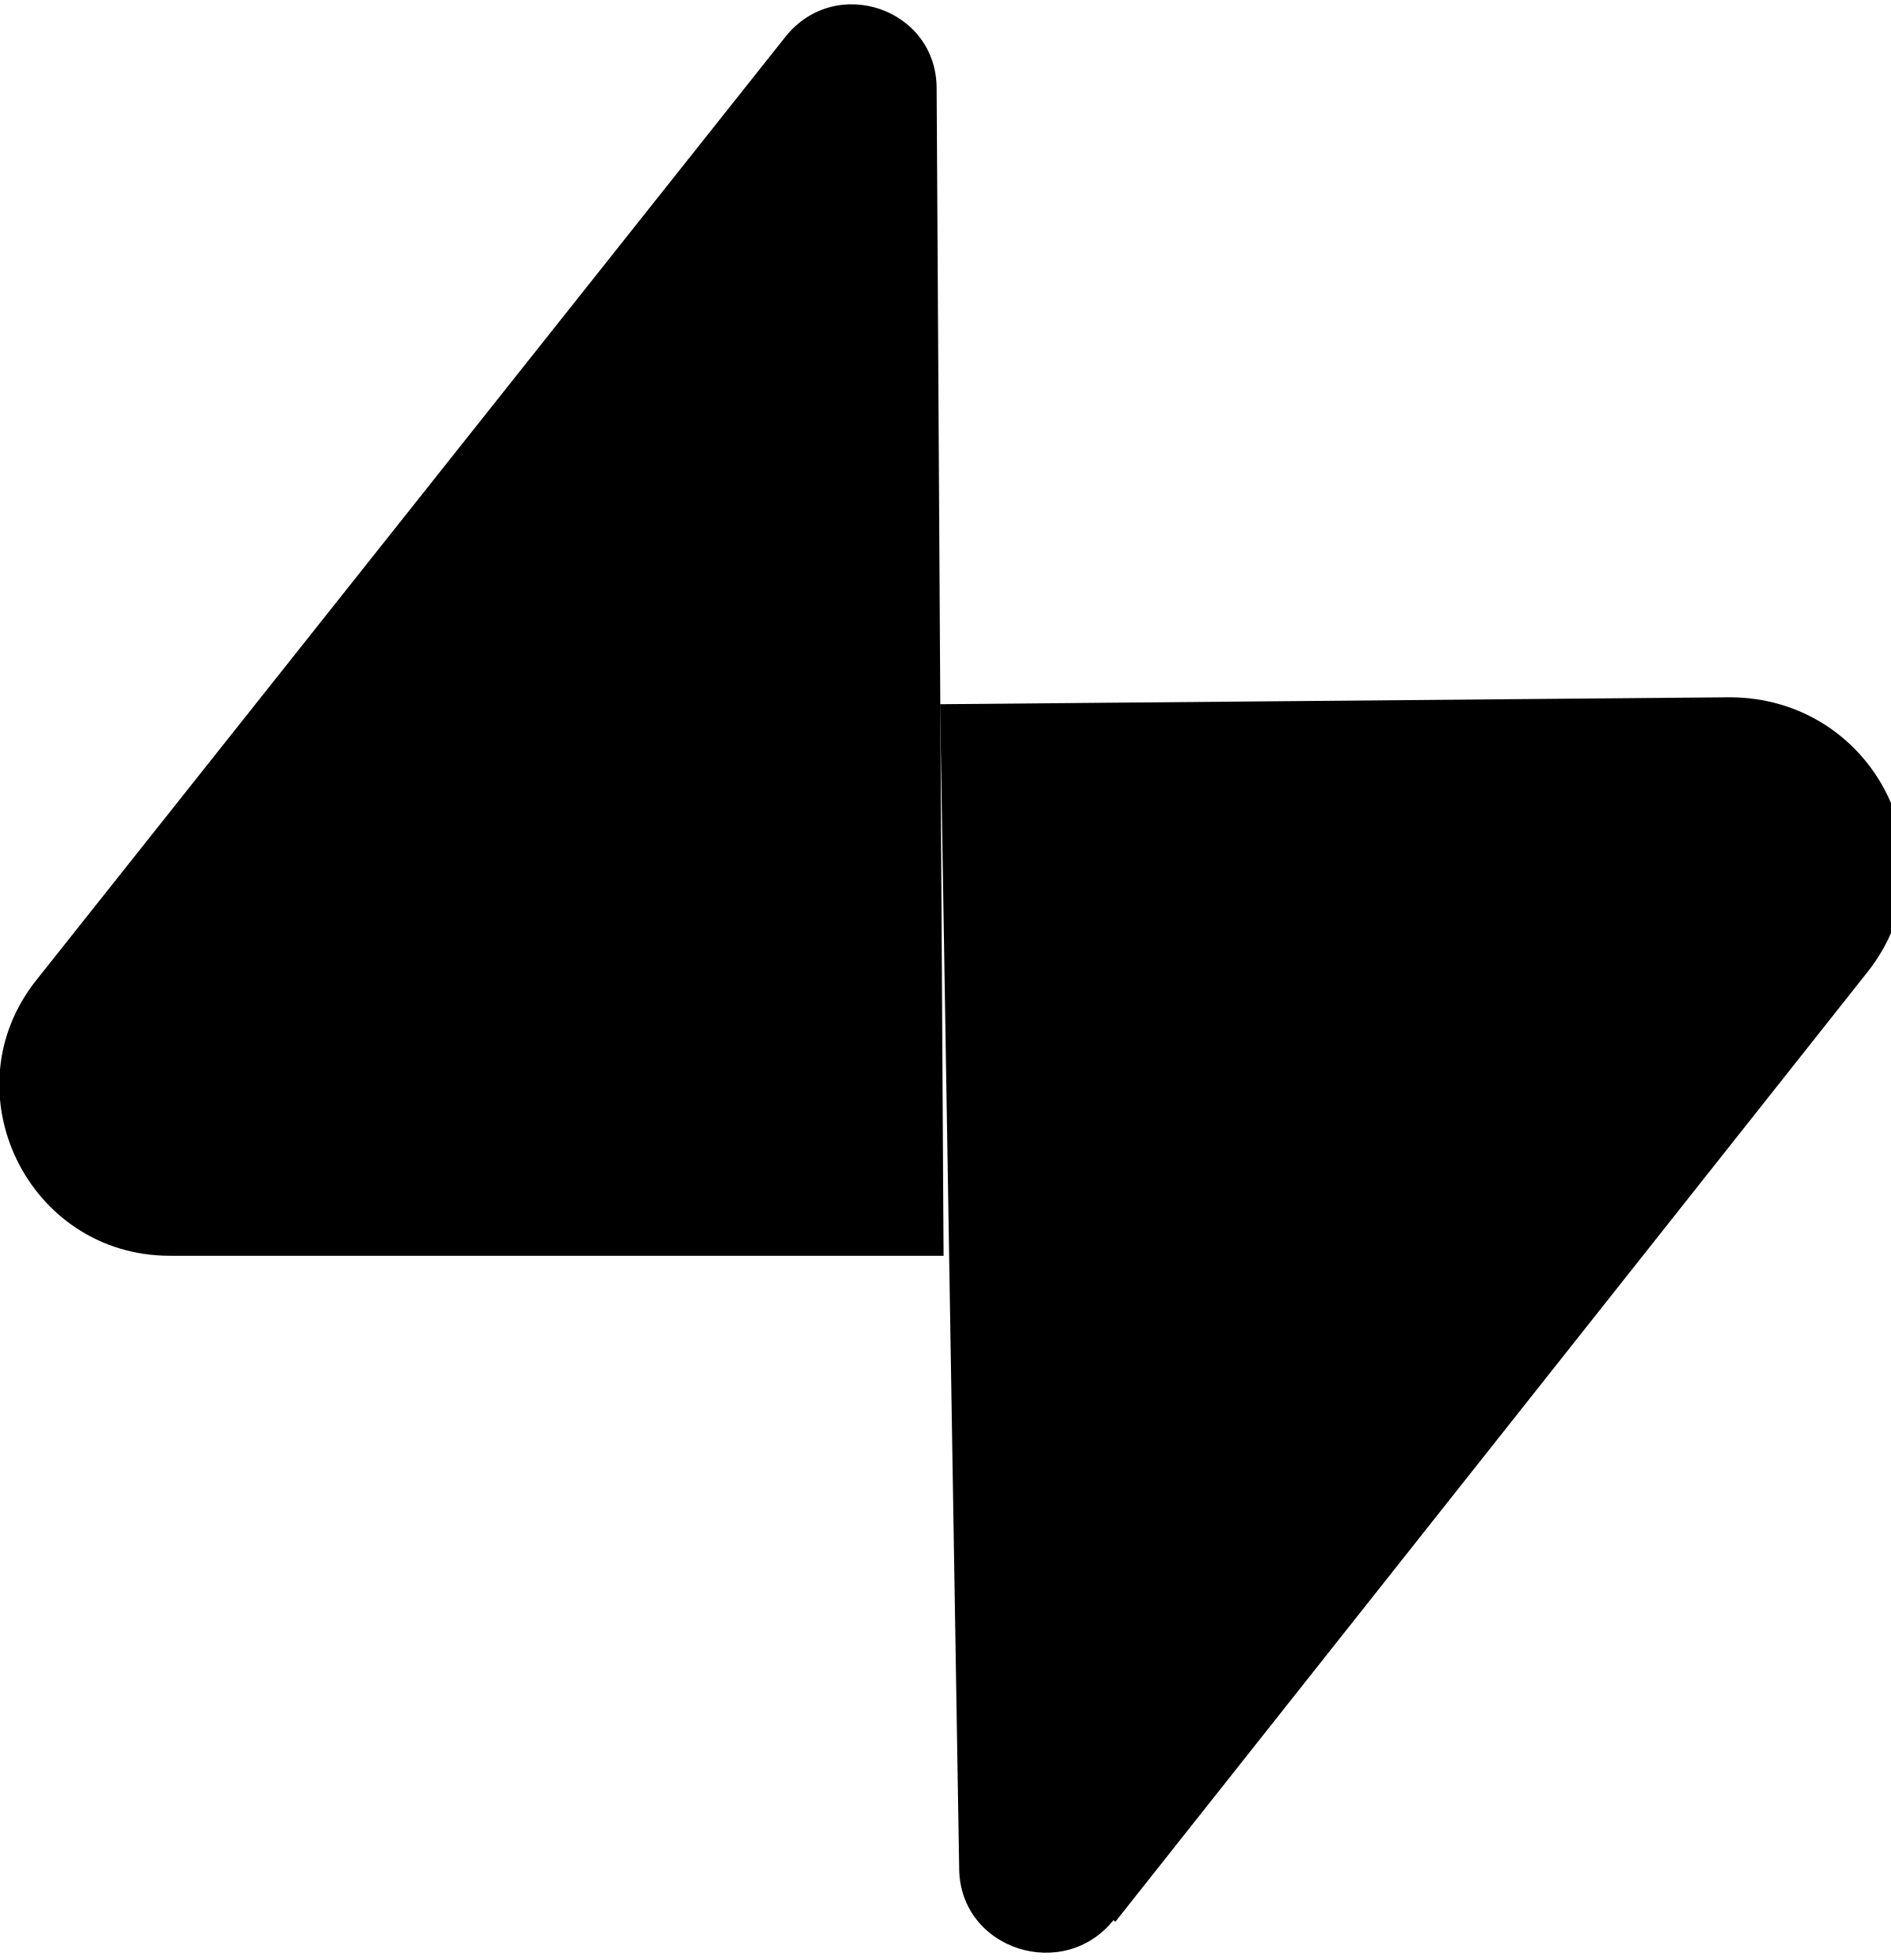
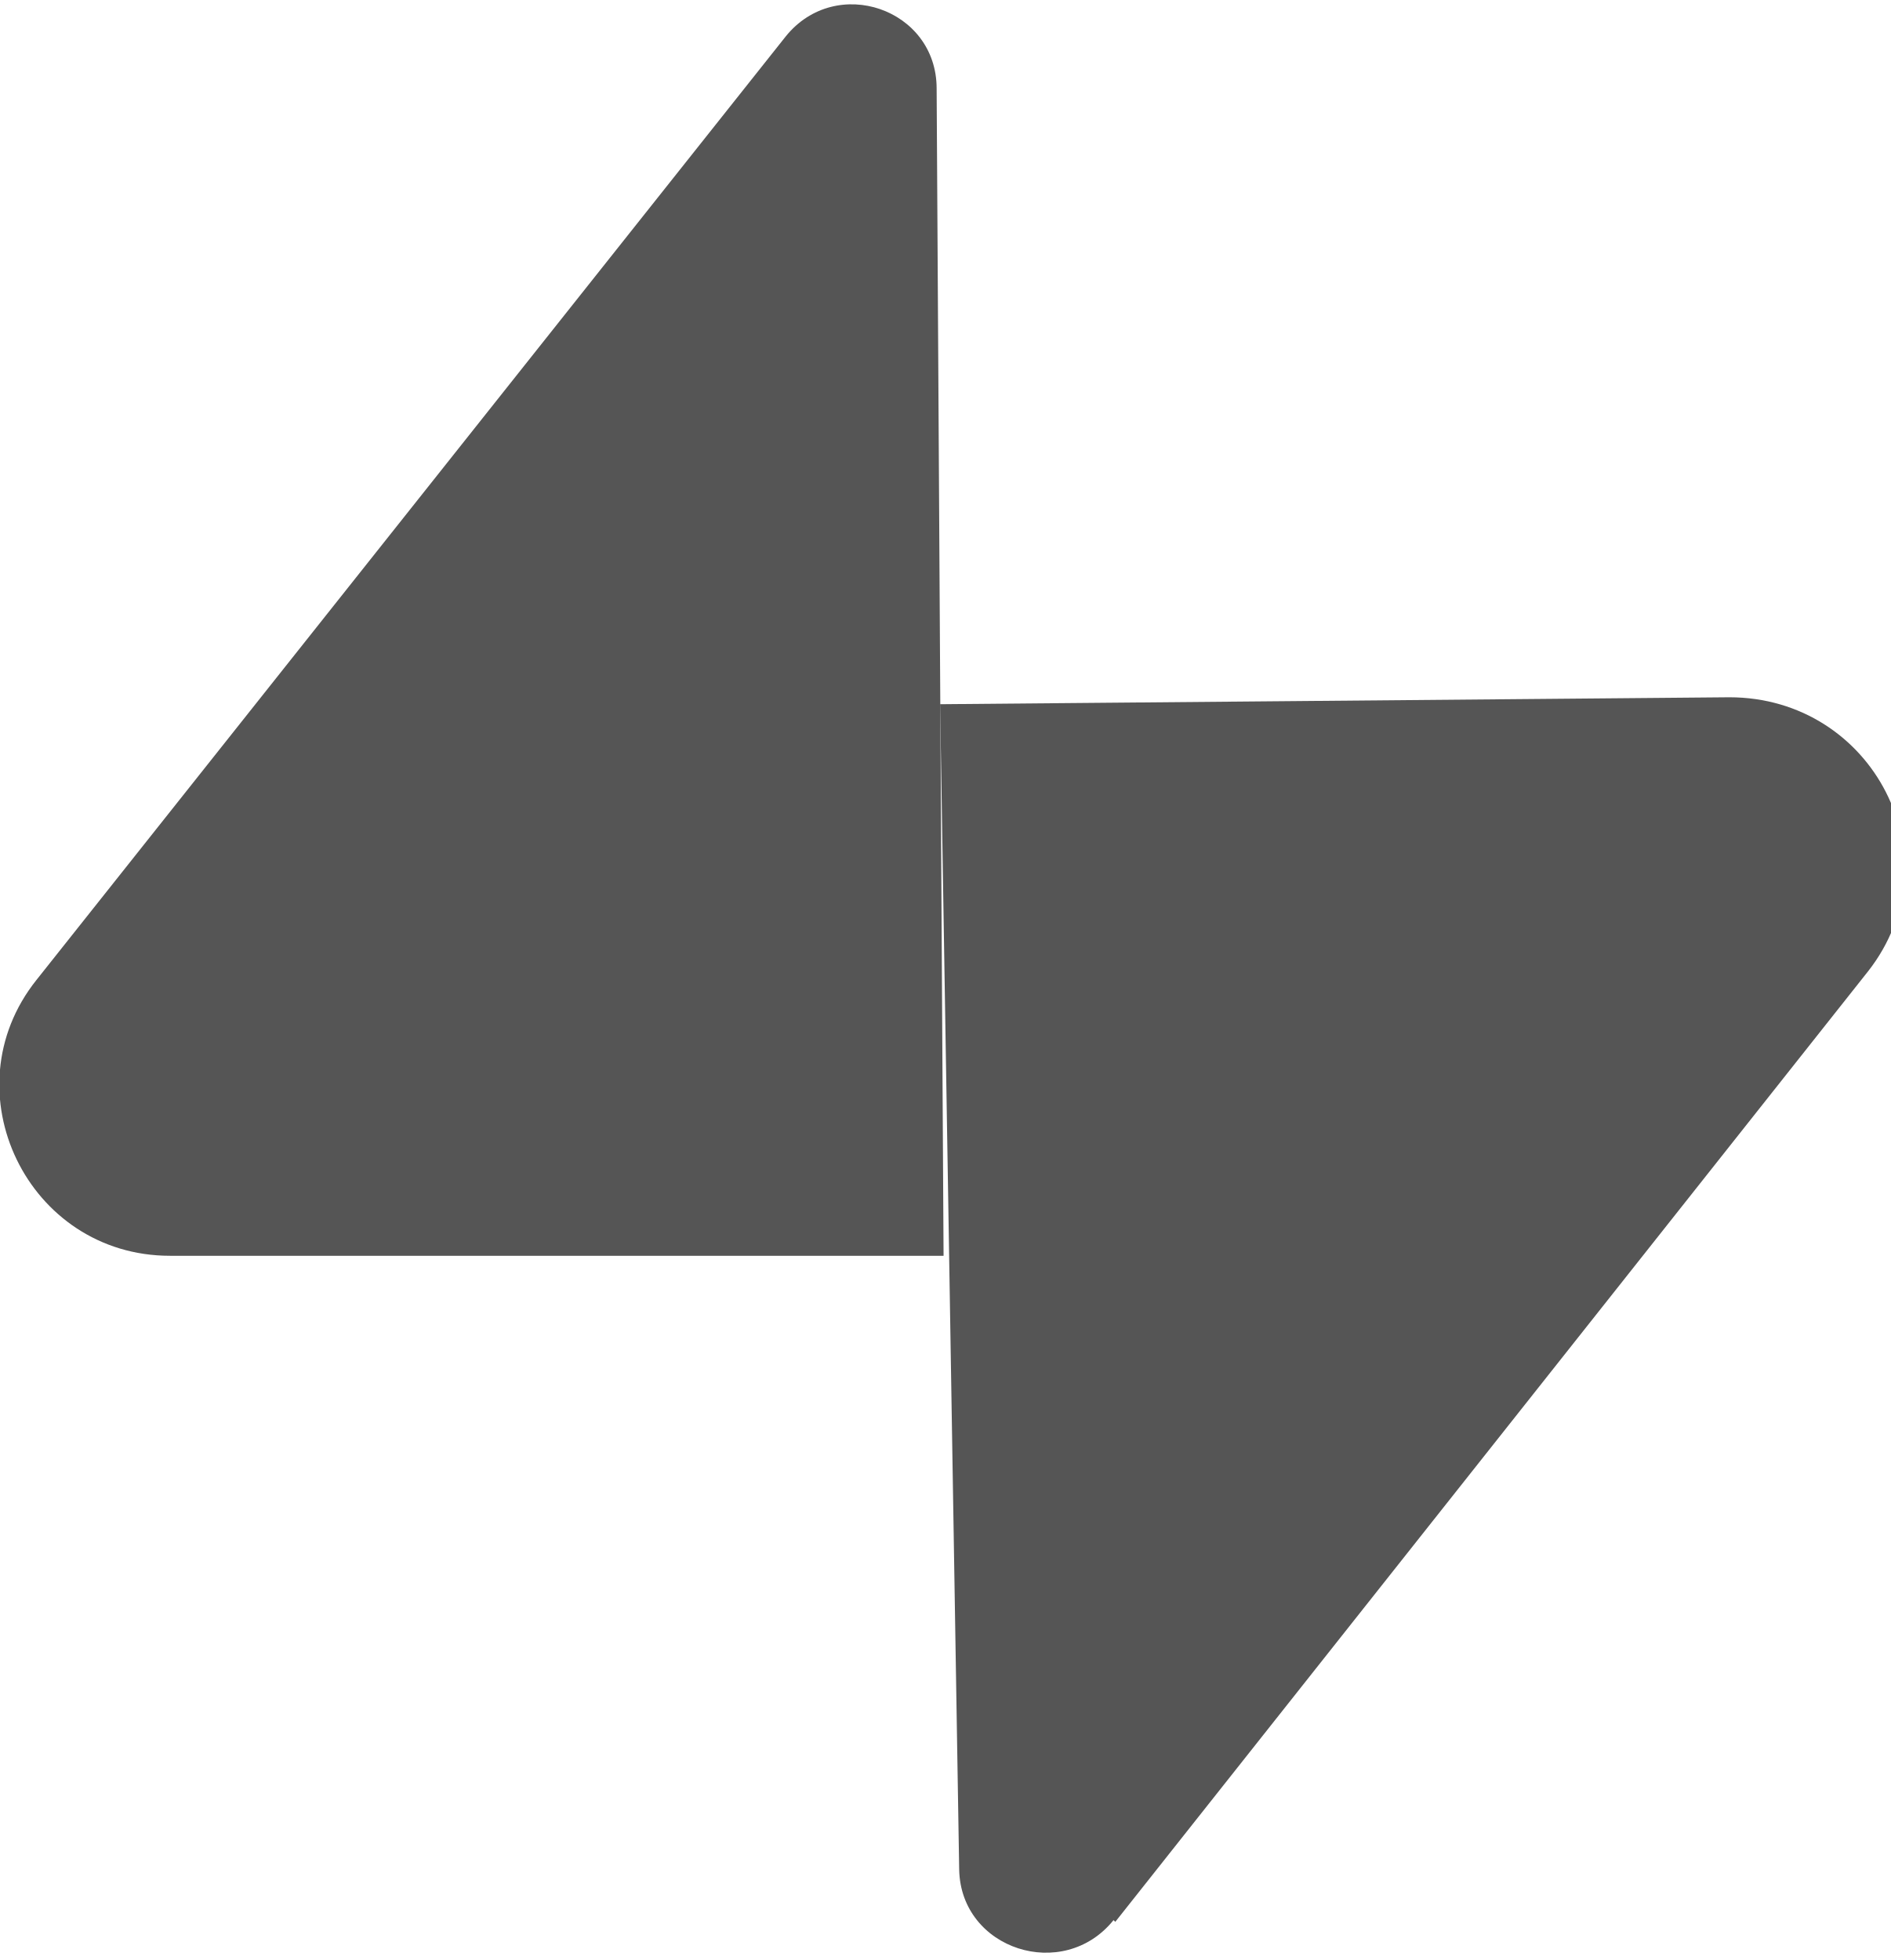
<svg xmlns="http://www.w3.org/2000/svg" id="Layer_1" version="1.1" viewBox="0 0 109 113">
-   <path d="M45.3,2.1c2.9-3.6,8.7-1.6,8.7,3l.4,67.3H9.8c-8.2,0-12.8-9.5-7.7-15.9L45.3,2.1Z" />
-   <path d="M64.2,110.7c-2.9,3.6-8.8,1.7-8.9-2.9l-1.1-67.2,45.5-.4c8.3,0,13.1,9.3,8,15.8l-43.4,54.8Z" />
+   <defs>
+     <style>
+       .st0 {
+         fill: #555;
+       }
+     </style>
+   </defs>
+   <path class="st0" d="M45.3,2.1c2.9-3.6,8.7-1.6,8.7,3l.4,67.3H9.8c-8.2,0-12.8-9.5-7.7-15.9L45.3,2.1Z" />
+   <path class="st0" d="M64.2,110.7c-2.9,3.6-8.8,1.7-8.9-2.9l-1.1-67.2,45.5-.4c8.3,0,13.1,9.3,8,15.8l-43.4,54.8Z" />
</svg>
